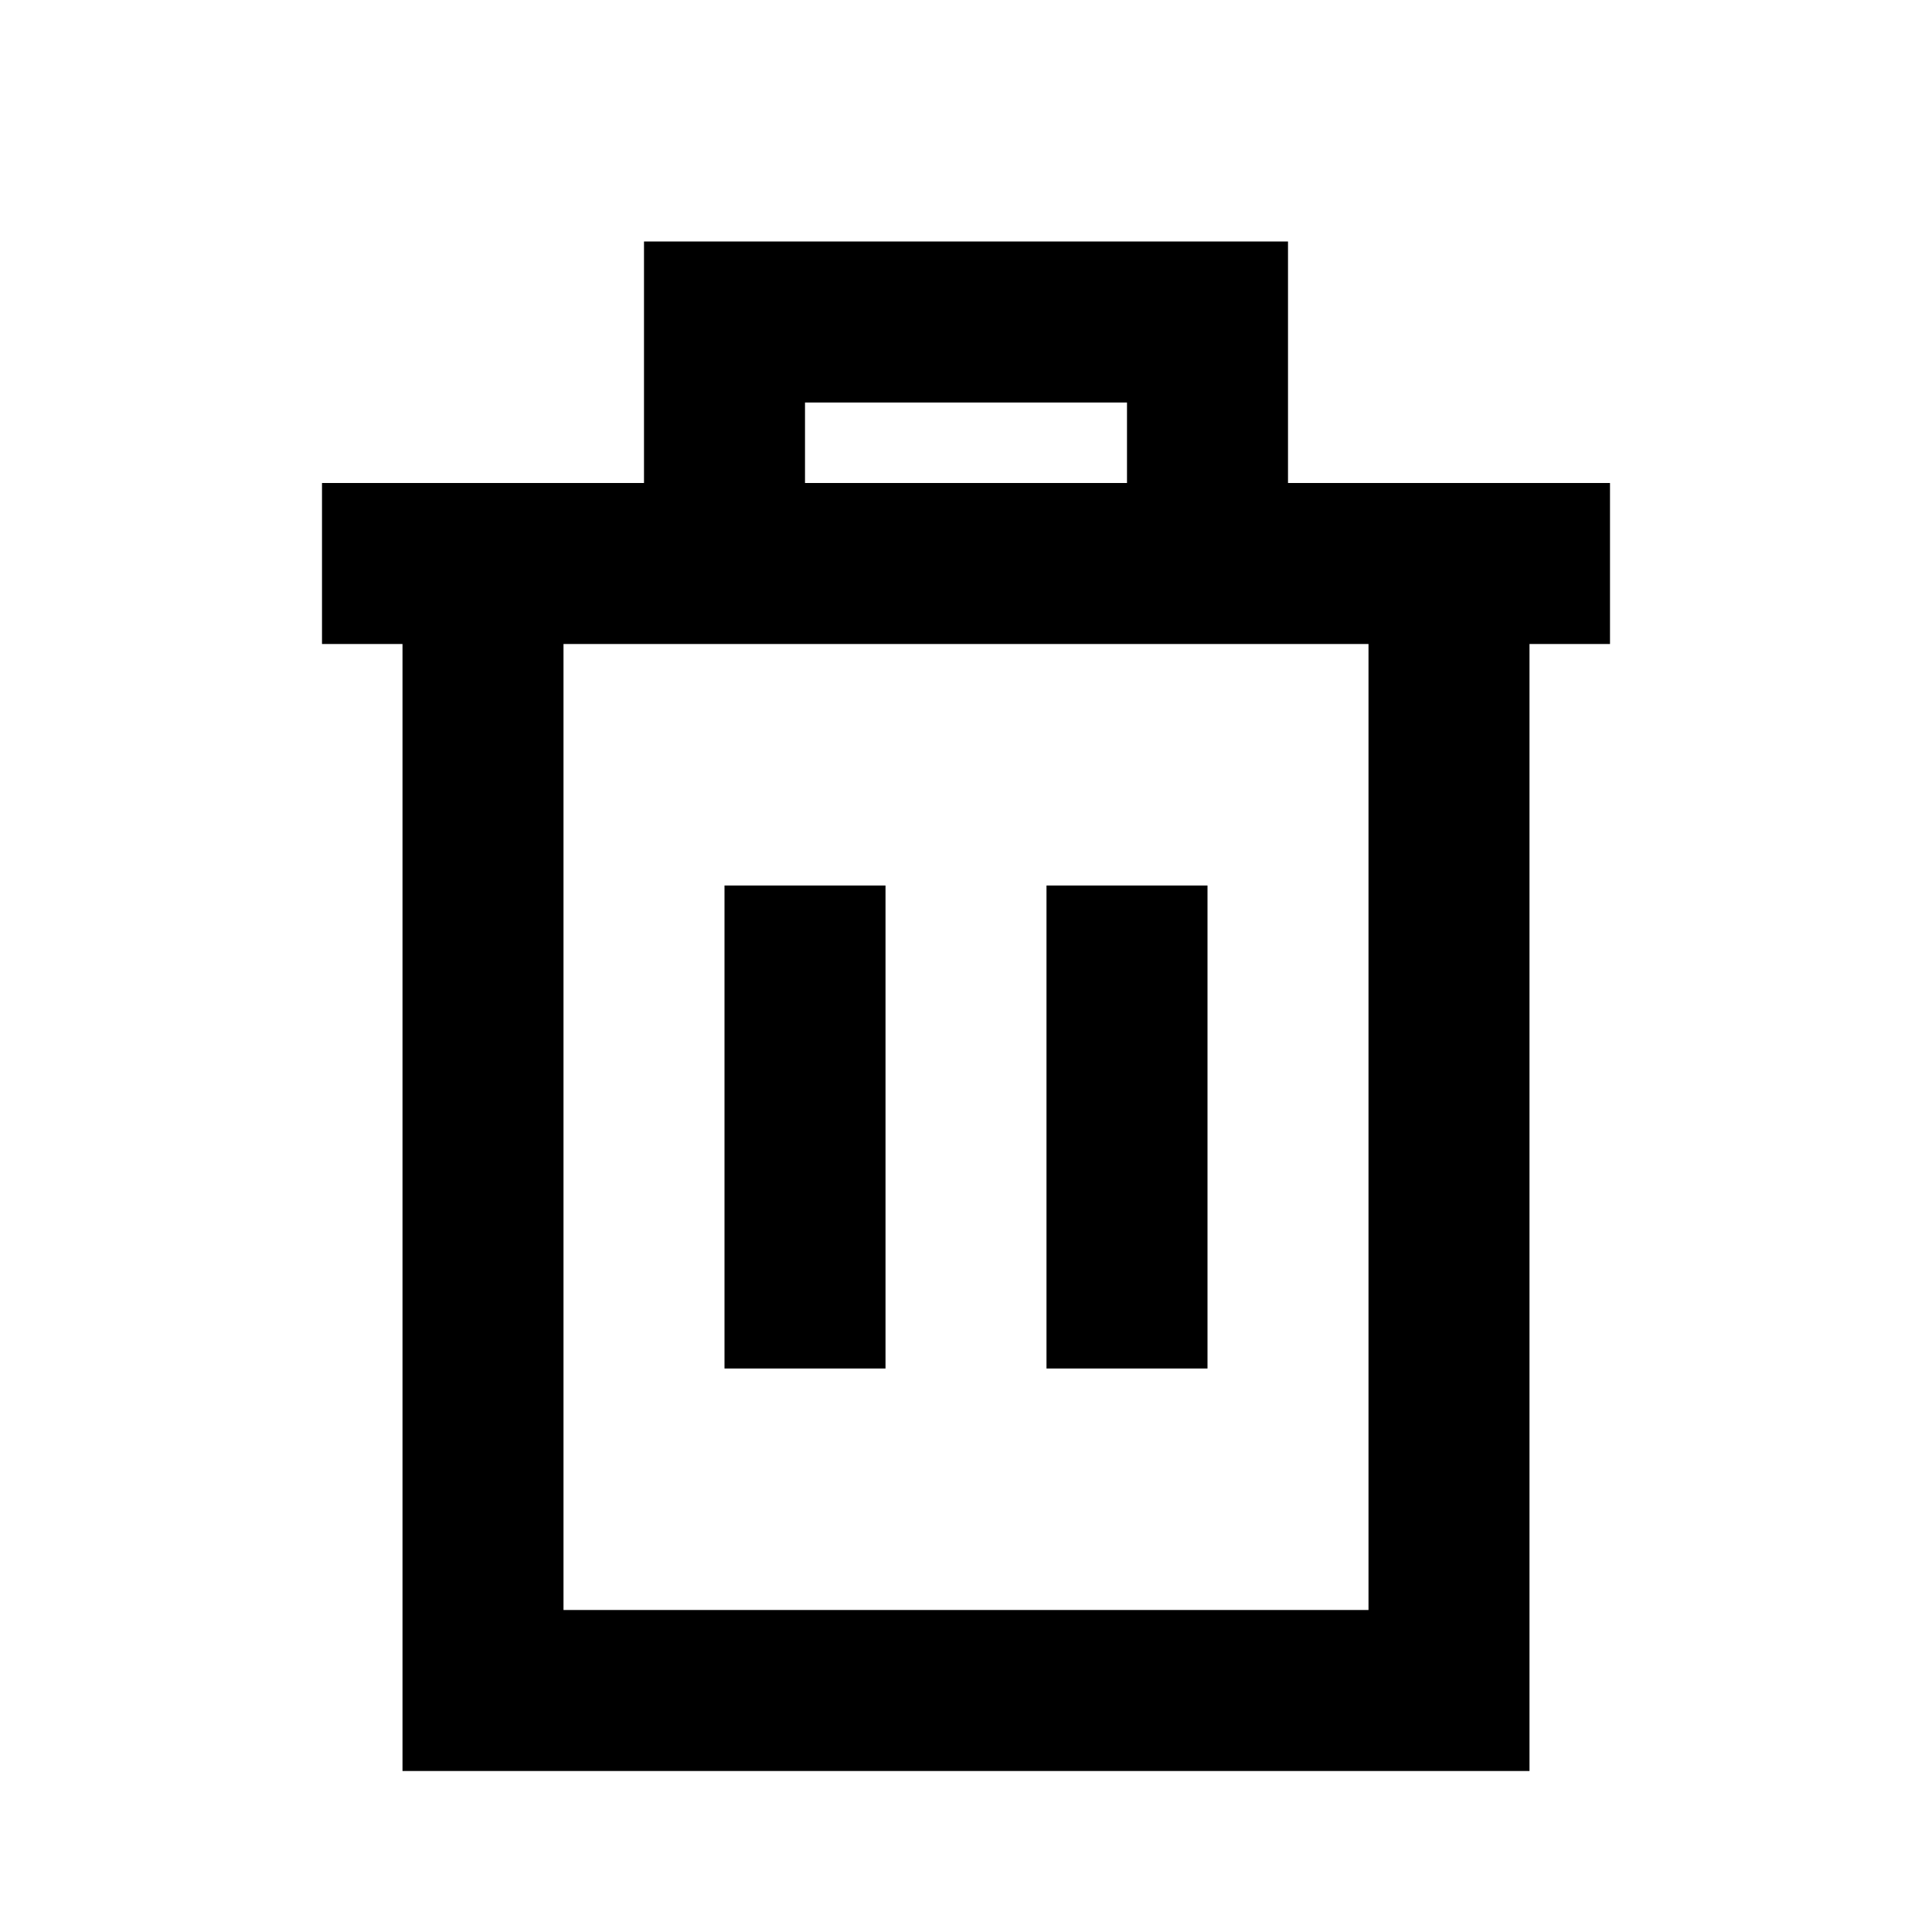
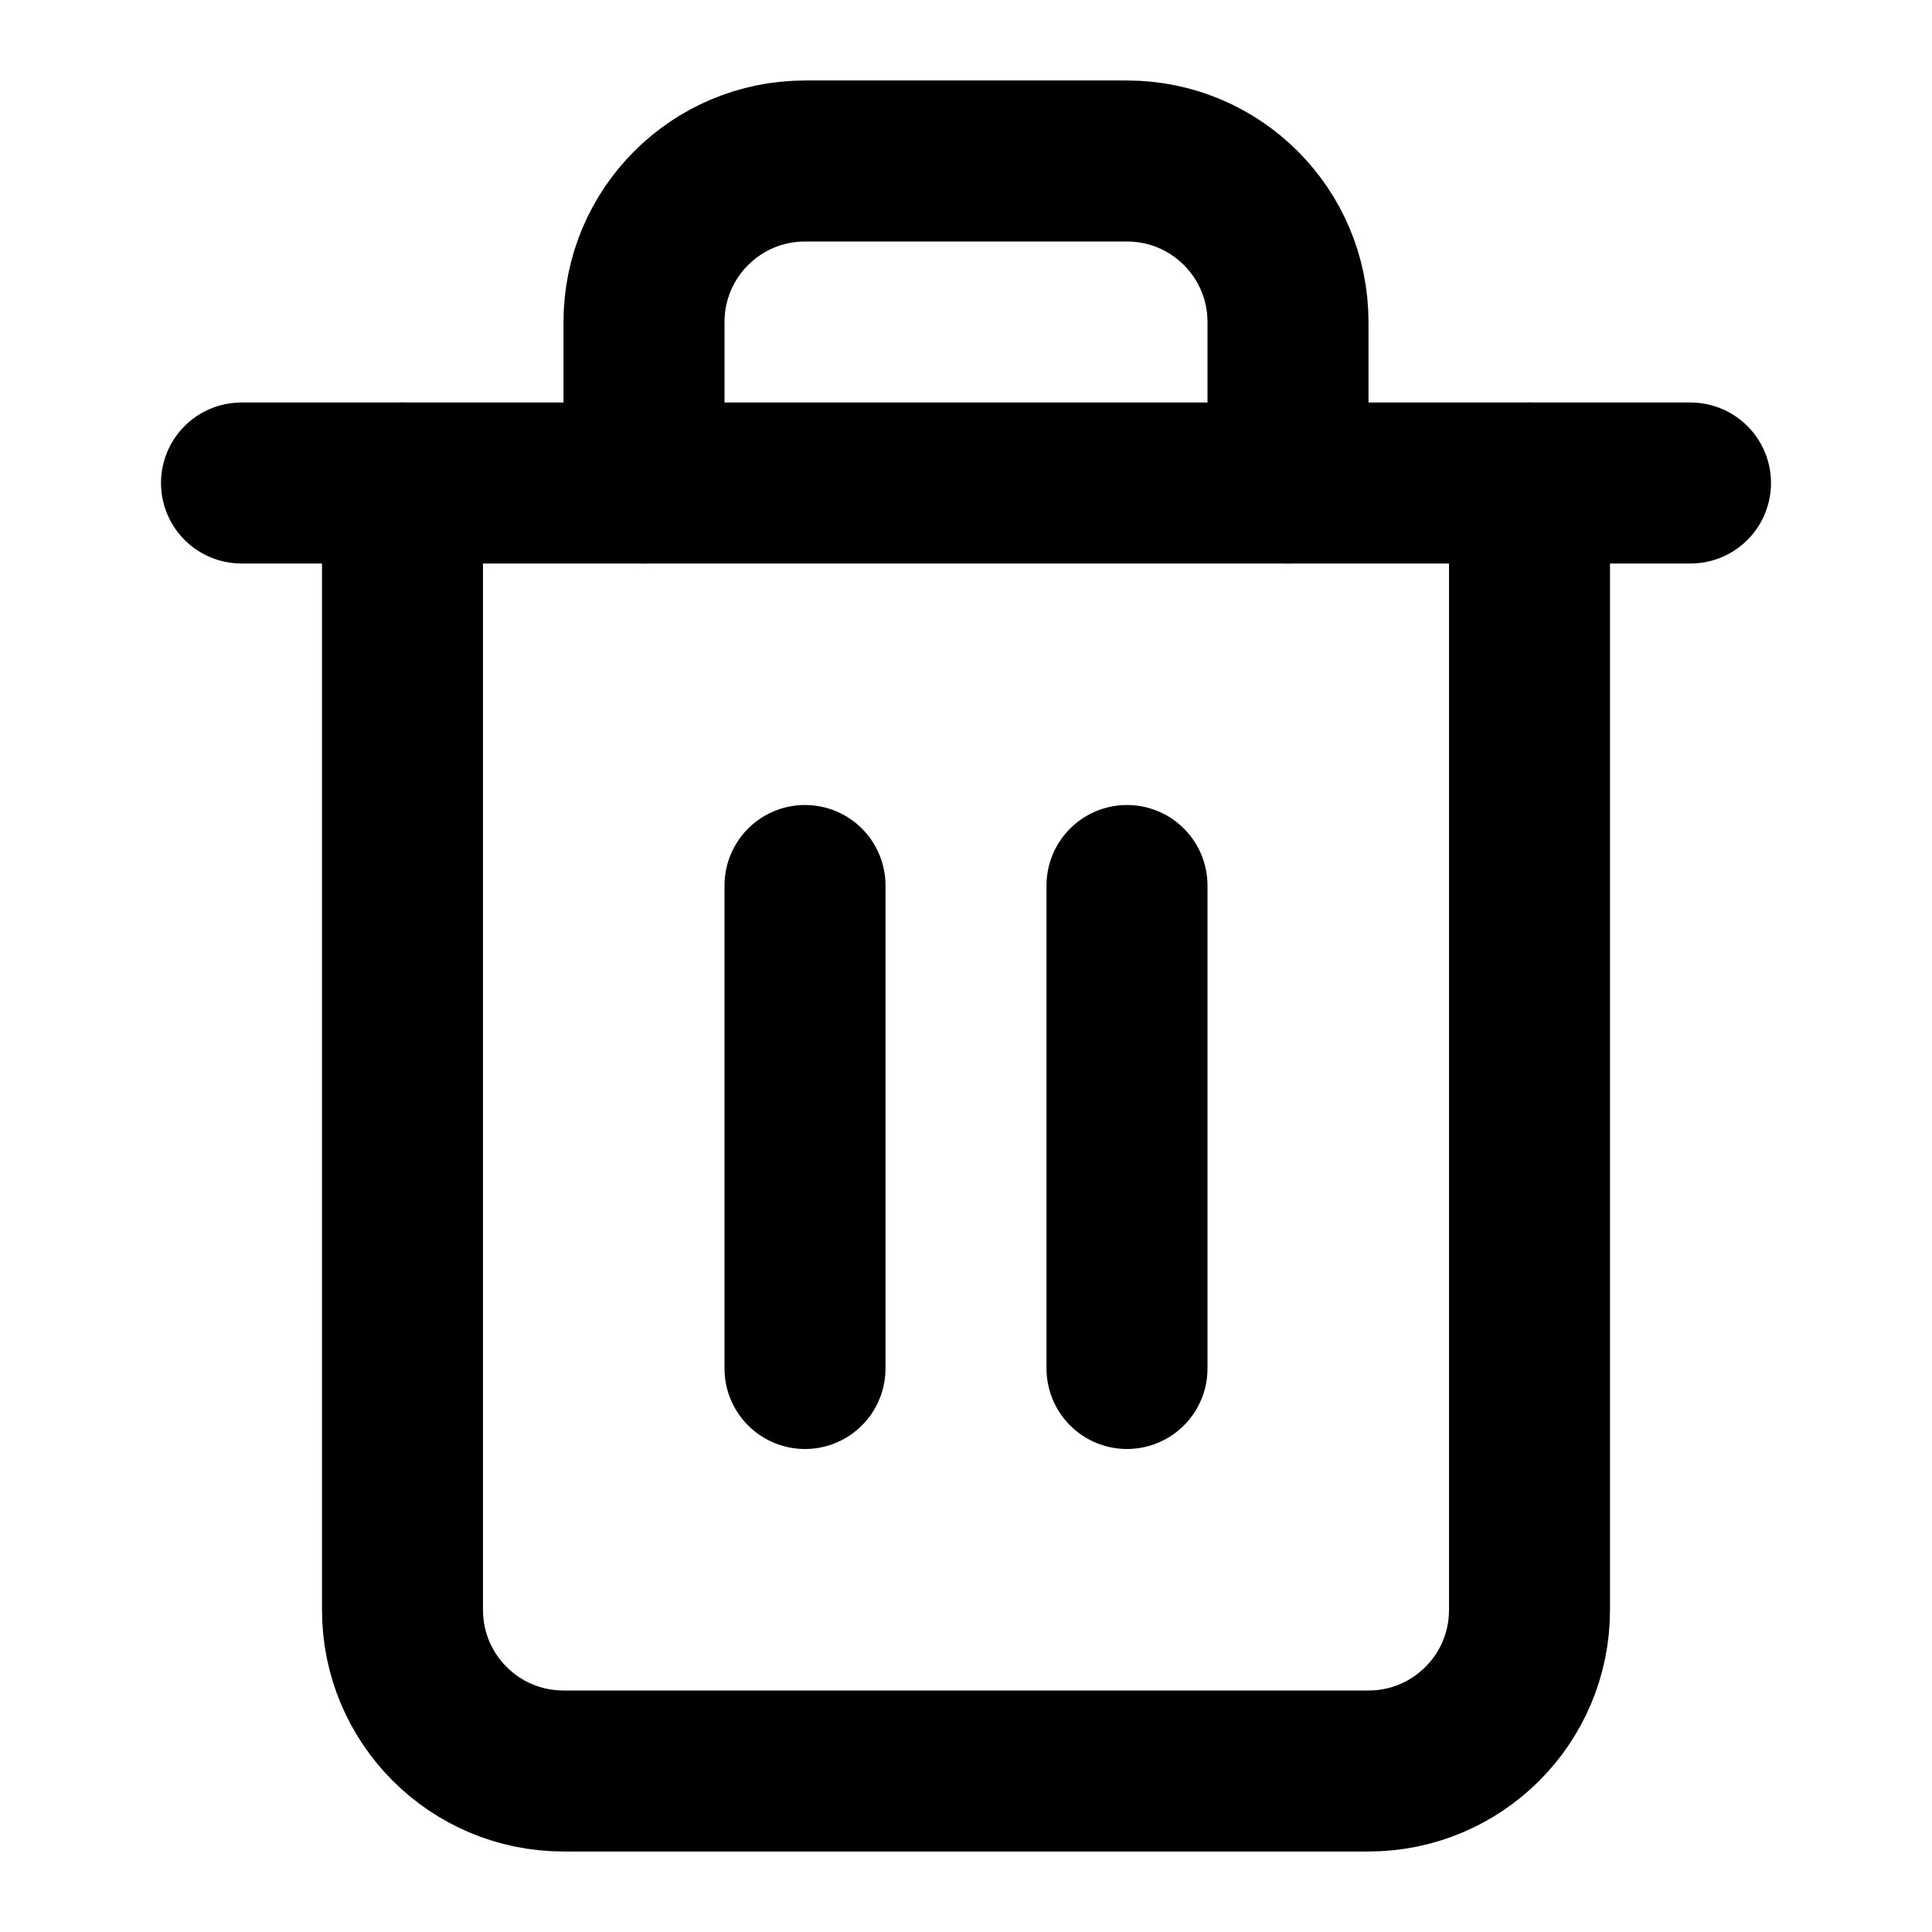
- <svg xmlns="http://www.w3.org/2000/svg" viewBox="0 0 24 24" fill="none" stroke="currentColor" stroke-width="2" stroke-linecap="butt" stroke-linejoin="miter" role="img" aria-label="trash">
-   <path d="M4 7H20" />
-   <path d="M9 7V4H15V7" />
-   <path d="M6 7V21H18V7" />
-   <path d="M10 11V17" />
-   <path d="M14 11V17" />
+ <svg xmlns="http://www.w3.org/2000/svg" viewBox="0 0 24 24" fill="none" stroke="currentColor" stroke-width="2" stroke-linecap="round" stroke-linejoin="round" role="img" aria-label="trash">
+   <path d="M10 11v6" />
+   <path d="M14 11v6" />
+   <path d="M19 6v14a2 2 0 0 1-2 2H7a2 2 0 0 1-2-2V6" />
+   <path d="M3 6h18" />
+   <path d="M8 6V4a2 2 0 0 1 2-2h4a2 2 0 0 1 2 2v2" />
</svg>
